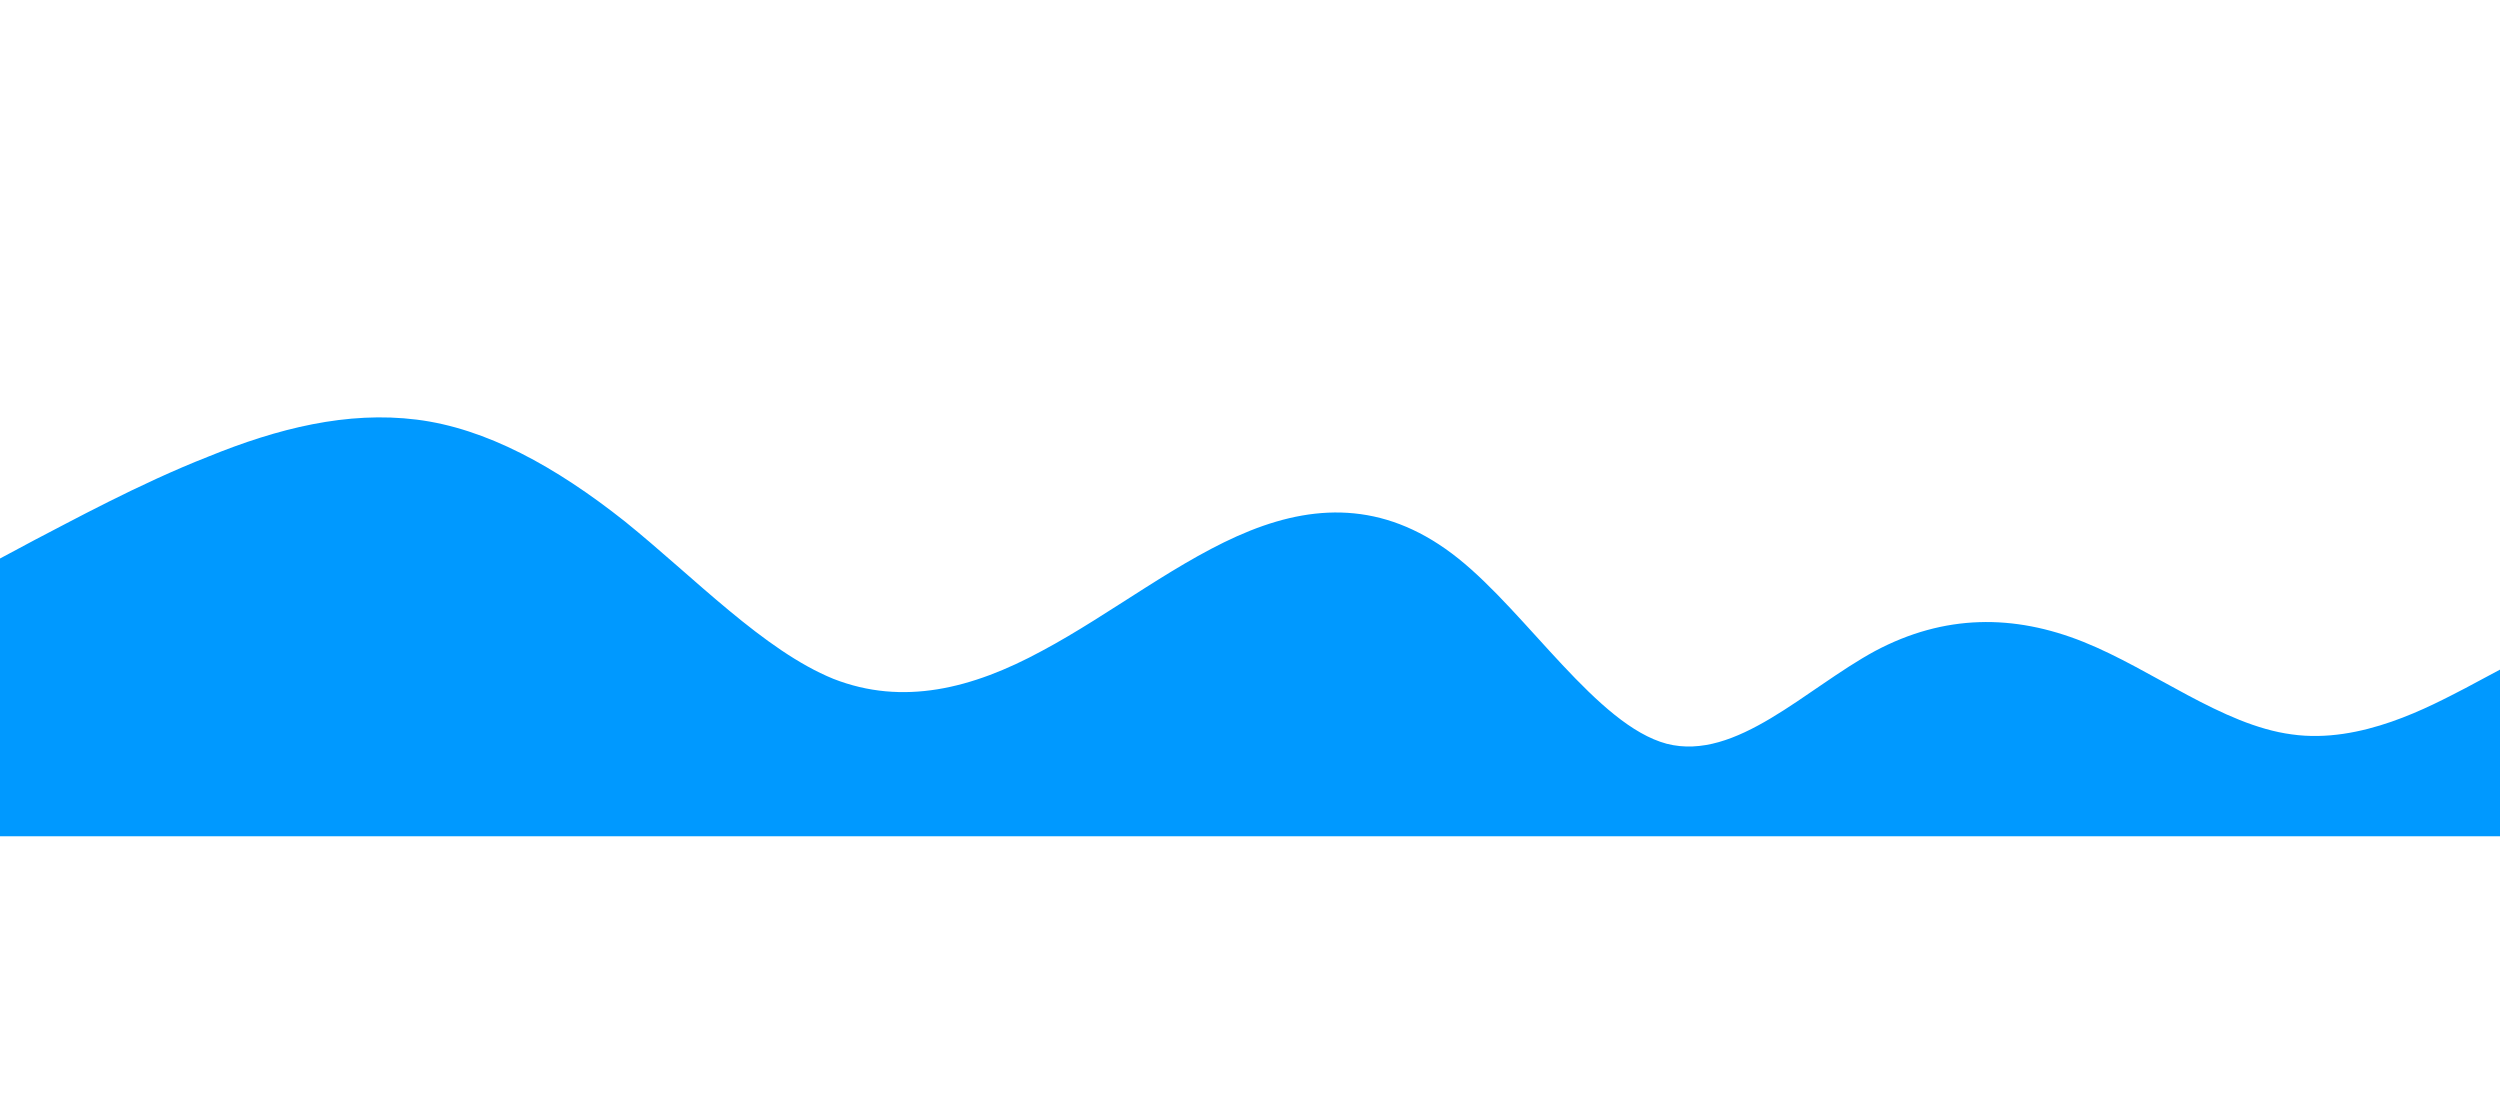
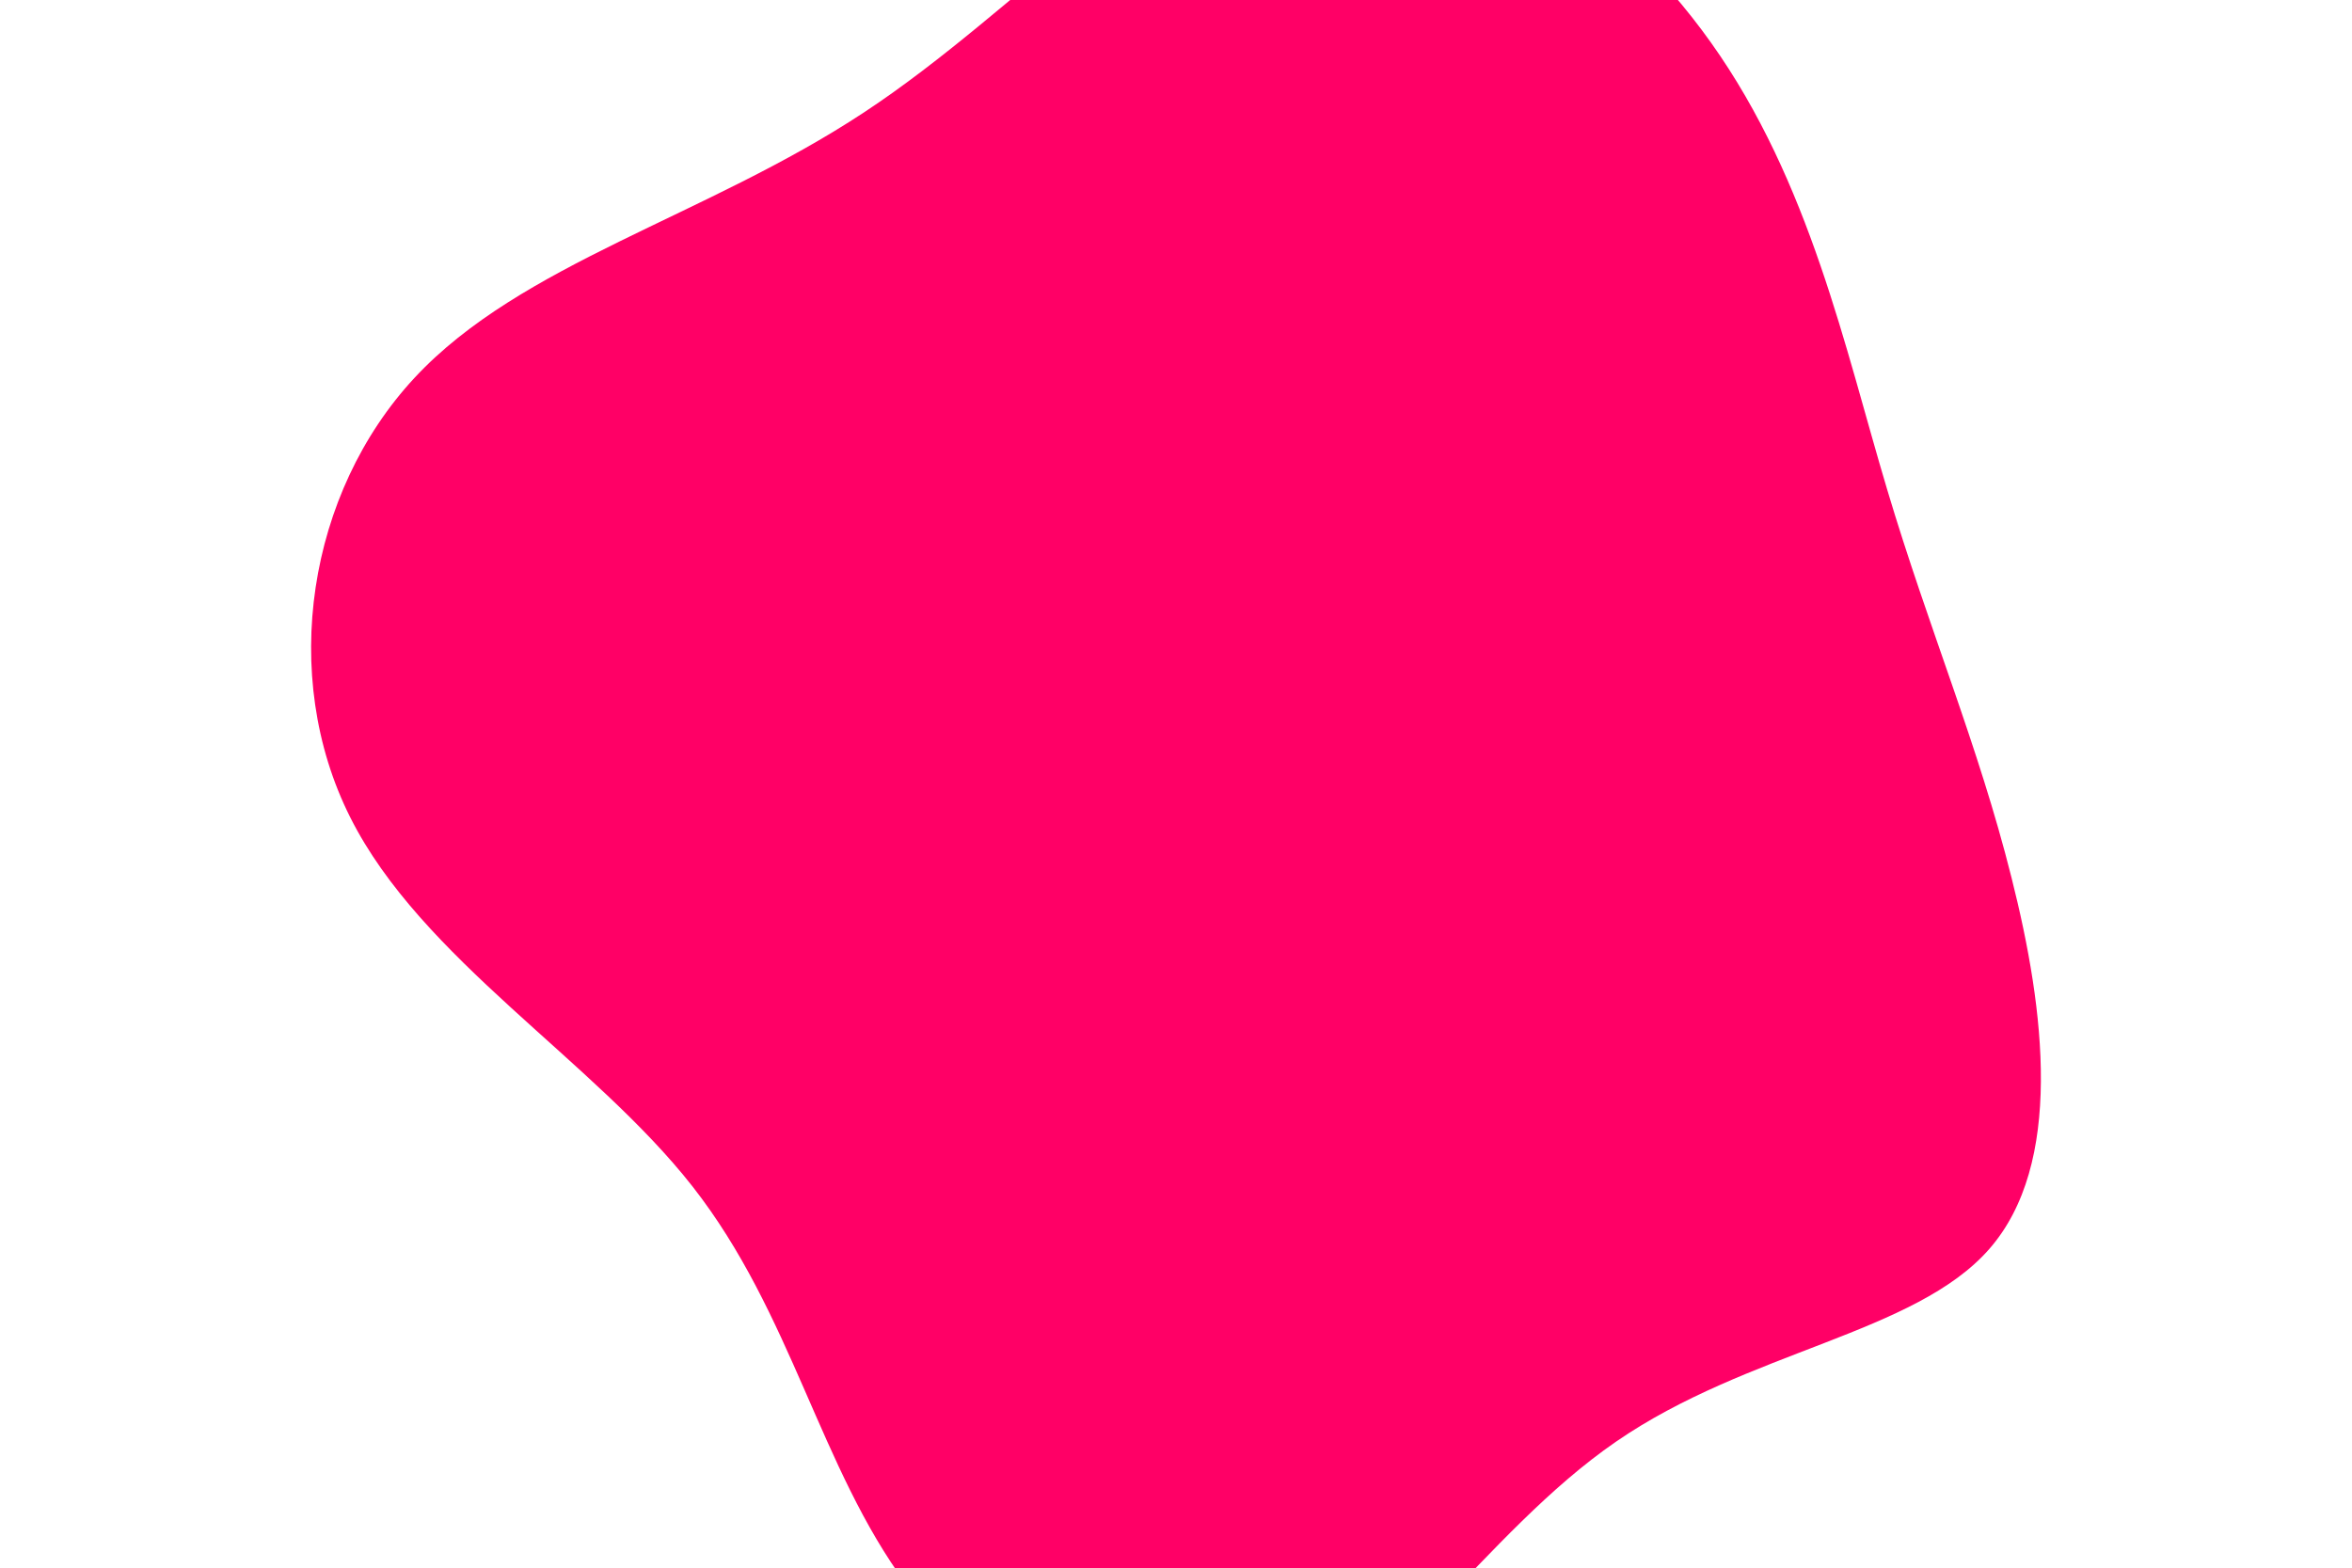
- <svg xmlns="http://www.w3.org/2000/svg" viewBox="0 0 1440 320" width="1880" height="840">
-   <path fill="#0099ff" fill-opacity="1" d="M0,160L20,149.3C40,139,80,117,120,101.3C160,85,200,75,240,80C280,85,320,107,360,138.7C400,171,440,213,480,229.3C520,245,560,235,600,213.3C640,192,680,160,720,144C760,128,800,128,840,160C880,192,920,256,960,266.7C1000,277,1040,235,1080,213.3C1120,192,1160,192,1200,208C1240,224,1280,256,1320,261.3C1360,267,1400,245,1420,234.7L1440,224L1440,320L1420,320C1400,320,1360,320,1320,320C1280,320,1240,320,1200,320C1160,320,1120,320,1080,320C1040,320,1000,320,960,320C920,320,880,320,840,320C800,320,760,320,720,320C680,320,640,320,600,320C560,320,520,320,480,320C440,320,400,320,360,320C320,320,280,320,240,320C200,320,160,320,120,320C80,320,40,320,20,320L0,320Z" />
+ <svg xmlns="http://www.w3.org/2000/svg" id="visual" viewBox="0 0 900 600" width="900" height="600" version="1.1">
+   <g transform="translate(492.6151 328.5127)">
+     <path d="M162.1 -312.2C200 -259 213.4 -195 229.5 -141.2C245.6 -87.3 264.3 -43.7 277.1 7.4C290 58.5 297 117 268.6 149.5C240.2 182 176.3 188.4 125.7 223.3C75 258.2 37.5 321.6 -9.3 337.8C-56.2 354 -112.3 322.9 -145.7 278C-179 233.1 -189.5 174.3 -227.6 125.6C-265.7 77 -331.4 38.5 -358.6 -15.7C-385.9 -70 -374.8 -140 -334 -183.9C-293.2 -227.8 -222.6 -245.5 -162 -285.5C-101.3 -325.5 -50.7 -387.8 5.7 -397.7C62.2 -407.7 124.3 -365.4 162.1 -312.2" fill="#ff0066" />
+   </g>
</svg>
